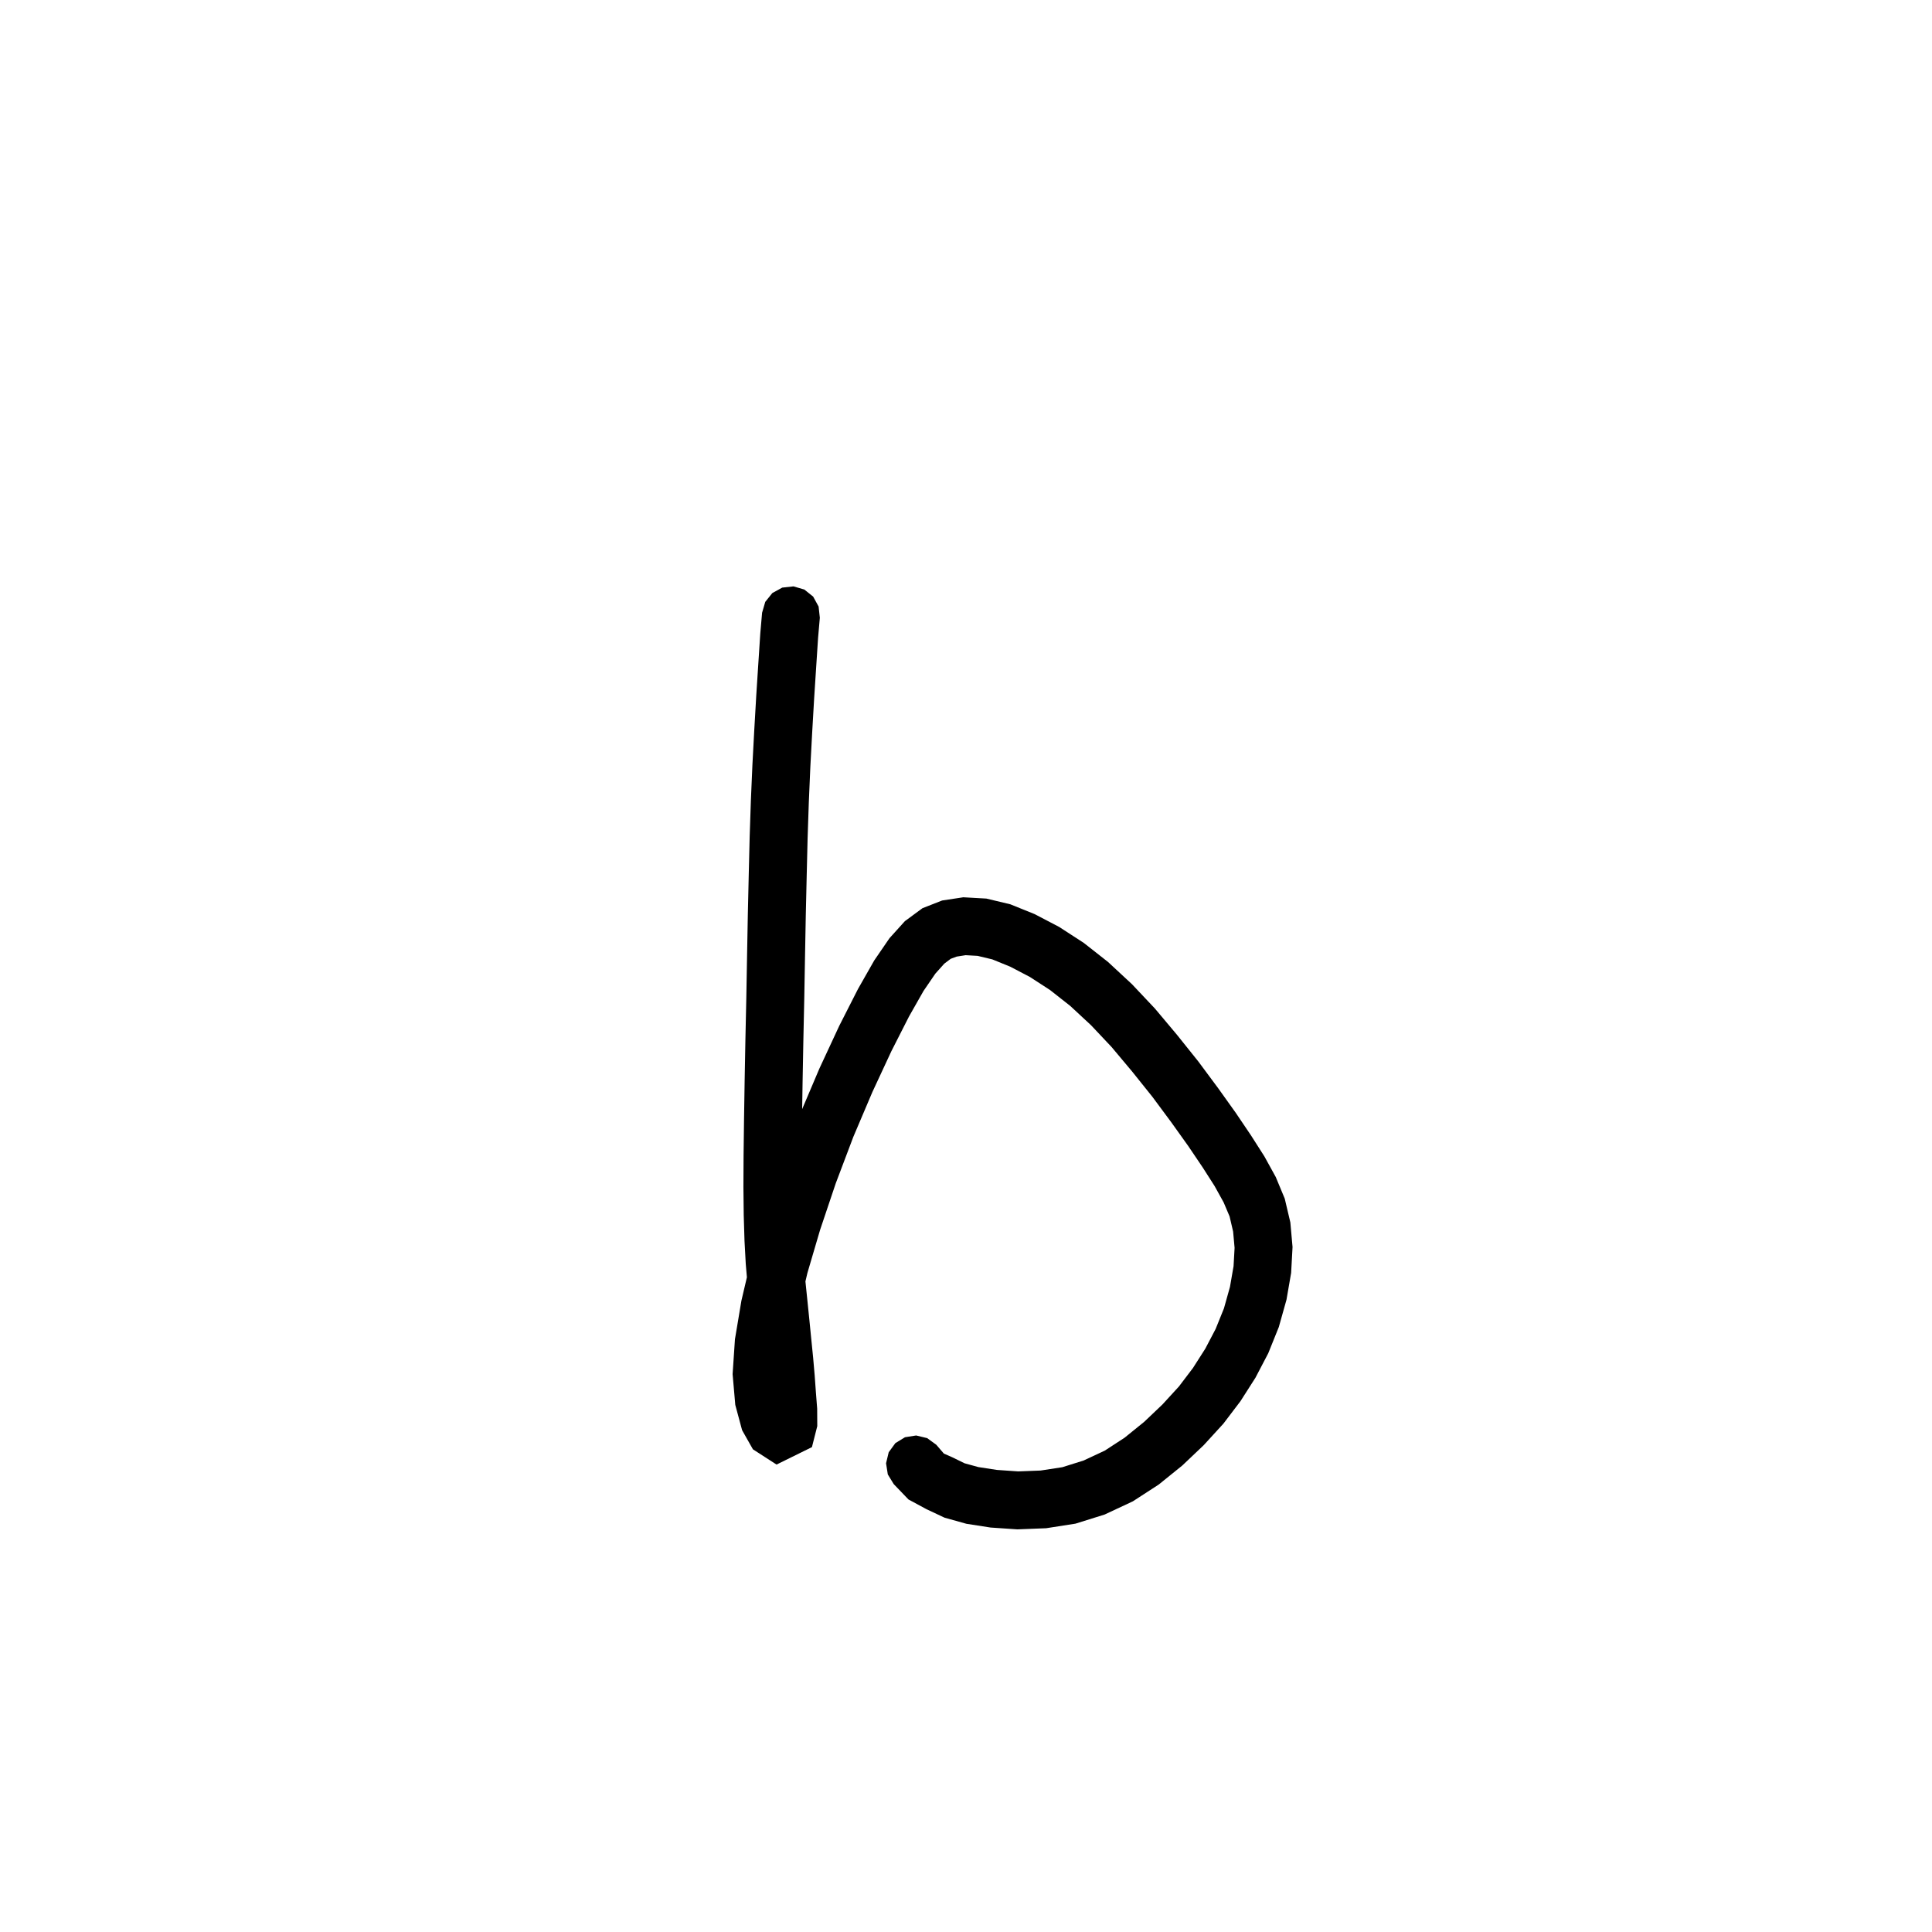
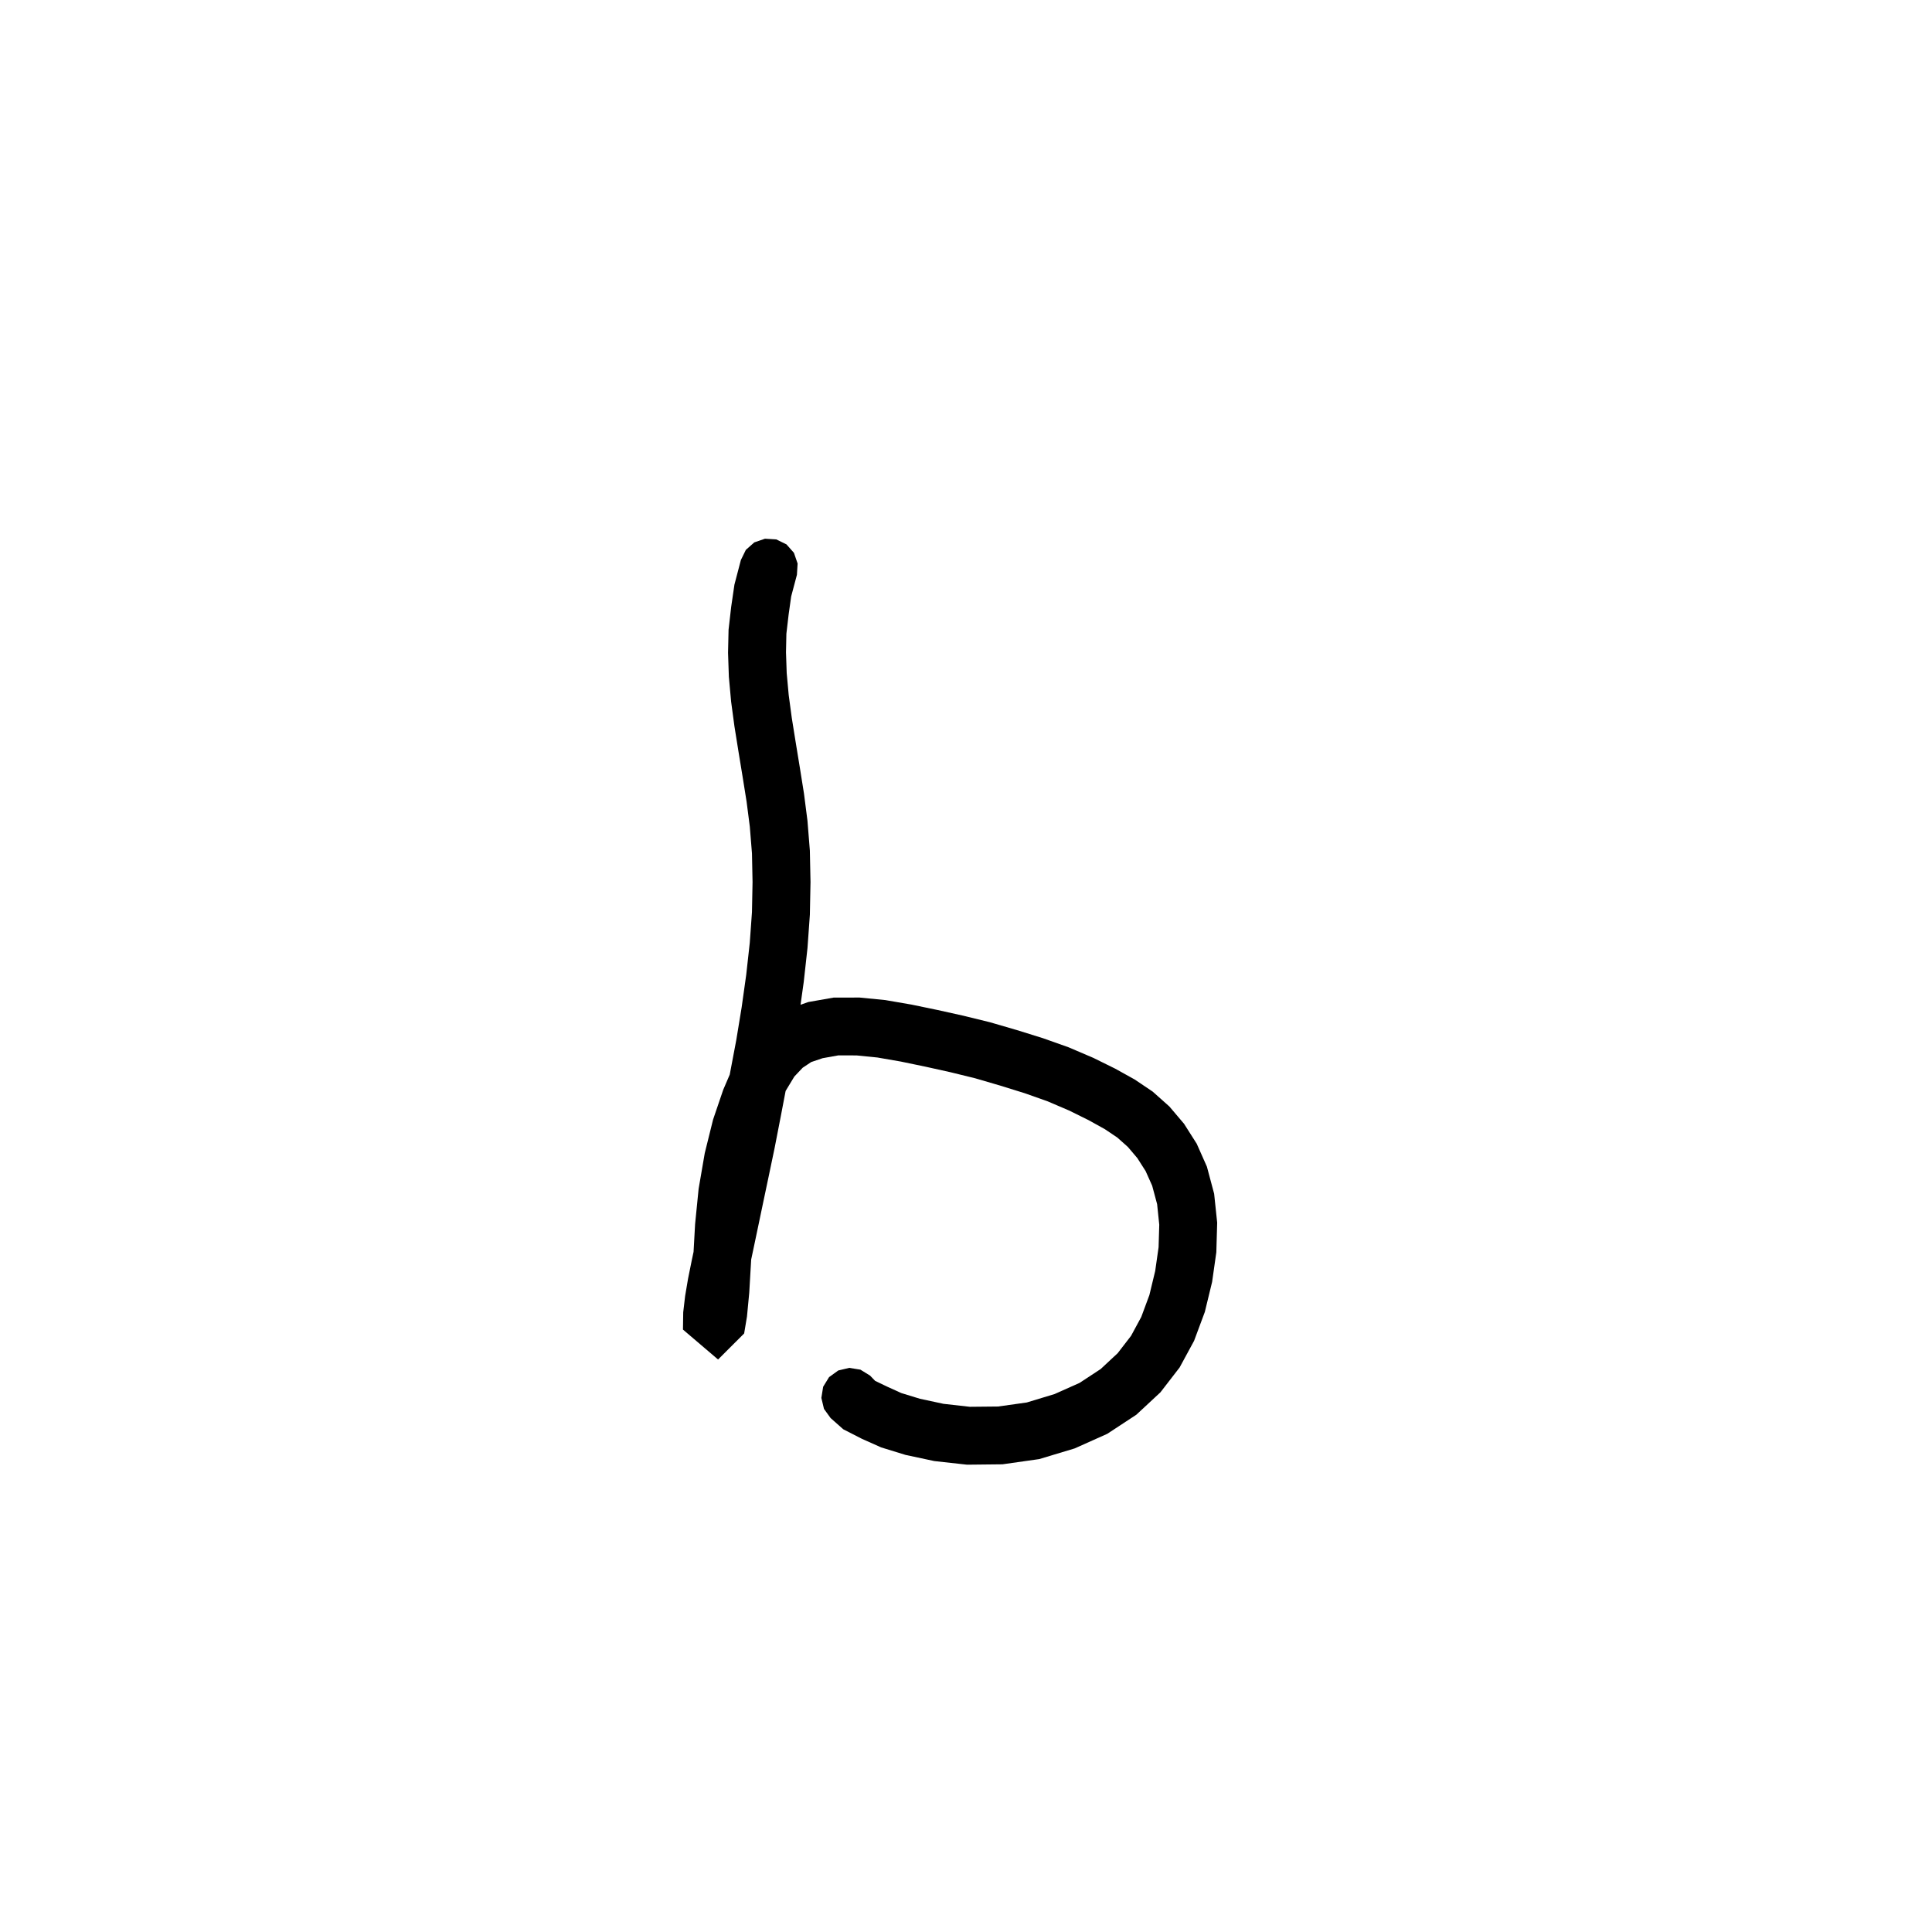
<svg xmlns="http://www.w3.org/2000/svg" viewBox="0 0 300 300" width="300" height="300">
-   <path d="M 118.337 95.144 L 118.057 98.362 L 117.739 103.233 L 117.431 108.013 L 117.122 113.363 L 116.837 118.721 L 116.598 124.245 L 116.408 129.92 L 116.265 135.782 L 116.123 141.991 L 116.005 148.351 L 115.887 154.951 L 115.745 161.503 L 115.627 167.866 L 115.532 173.871 L 115.461 179.424 L 115.437 184.291 L 115.485 188.671 L 115.606 192.66 L 115.802 196.266 L 116.095 199.703 L 116.429 202.966 L 116.736 205.98 L 117.019 208.845 L 117.3 211.636 L 117.531 214.287 L 117.719 216.878 L 117.9 219.157 L 117.932 220.748 L 118.146 220.456 L 122.224 218.568 L 124.002 219.504 L 123.649 218.889 L 123.053 216.674 L 122.759 213.353 L 123.057 209.044 L 123.945 203.764 L 125.373 197.673 L 127.348 190.961 L 129.776 183.745 L 132.504 176.532 L 135.465 169.566 L 138.426 163.2 L 141.159 157.826 L 143.406 153.87 L 145.242 151.184 L 146.63 149.635 L 147.632 148.881 L 148.558 148.538 L 149.946 148.321 L 151.804 148.427 L 154.089 148.974 L 156.87 150.107 L 159.92 151.701 L 163.047 153.729 L 166.19 156.202 L 169.423 159.204 L 172.61 162.586 L 175.803 166.392 L 178.958 170.333 L 181.886 174.281 L 184.499 177.939 L 186.75 181.273 L 188.607 184.179 L 190.008 186.709 L 190.93 188.887 L 191.478 191.238 L 191.706 193.766 L 191.546 196.613 L 190.99 199.821 L 190.055 203.158 L 188.763 206.359 L 187.161 209.416 L 185.236 212.429 L 183.063 215.292 L 180.492 218.098 L 177.665 220.786 L 174.628 223.245 L 171.544 225.255 L 168.266 226.788 L 164.954 227.828 L 161.573 228.345 L 158.096 228.478 L 154.789 228.248 L 151.921 227.807 L 149.787 227.221 L 147.849 226.276 L 146.565 225.712 L 145.389 224.344 L 143.969 223.311 L 142.262 222.9 L 140.528 223.173 L 139.03 224.09 L 137.997 225.509 L 137.586 227.216 L 137.859 228.951 L 138.776 230.449 L 141.066 232.836 L 143.879 234.354 L 146.668 235.663 L 150.065 236.613 L 153.814 237.195 L 157.976 237.478 L 162.44 237.303 L 167 236.592 L 171.534 235.174 L 175.914 233.122 L 179.921 230.524 L 183.596 227.555 L 186.913 224.405 L 189.968 221.065 L 192.616 217.579 L 194.945 213.934 L 196.935 210.13 L 198.574 206.06 L 199.766 201.818 L 200.486 197.652 L 200.705 193.637 L 200.365 189.815 L 199.495 186.123 L 198.101 182.771 L 196.335 179.566 L 194.269 176.327 L 191.887 172.799 L 189.159 168.98 L 186.084 164.837 L 182.764 160.688 L 179.338 156.608 L 175.766 152.82 L 172.05 149.371 L 168.292 146.416 L 164.471 143.937 L 160.667 141.947 L 156.877 140.417 L 153.159 139.53 L 149.582 139.329 L 146.29 139.829 L 143.245 141.022 L 140.513 143.033 L 138.119 145.683 L 135.748 149.142 L 133.221 153.584 L 130.329 159.271 L 127.24 165.912 L 124.151 173.181 L 121.301 180.716 L 118.766 188.249 L 116.675 195.363 L 115.125 201.972 L 114.123 207.957 L 113.759 213.377 L 114.174 218.148 L 115.233 222.078 L 116.912 225.047 L 120.581 227.417 L 126.077 224.71 L 126.905 221.448 L 126.89 218.737 L 126.693 216.202 L 126.503 213.57 L 126.261 210.793 L 125.975 207.951 L 125.691 205.081 L 125.383 202.052 L 125.055 198.863 L 124.781 195.643 L 124.599 192.285 L 124.483 188.49 L 124.437 184.267 L 124.46 179.507 L 124.531 174 L 124.625 168.021 L 124.743 161.685 L 124.885 155.128 L 125.003 148.516 L 125.121 142.177 L 125.263 135.994 L 125.404 130.18 L 125.592 124.589 L 125.826 119.154 L 126.108 113.861 L 126.414 108.56 L 126.72 103.815 L 127.032 99.025 L 127.303 95.927 L 127.112 94.182 L 126.267 92.643 L 124.898 91.544 L 123.212 91.053 L 121.466 91.244 L 119.927 92.089 L 118.828 93.459 Z" fill="black" fill-rule="nonzero" />
+   <path d="M 115.042 86.963 L 114.042 90.779 L 113.536 94.242 L 113.131 97.786 L 113.05 101.354 L 113.177 105.088 L 113.527 108.945 L 114.043 112.784 L 114.668 116.687 L 115.306 120.578 L 115.932 124.495 L 116.43 128.362 L 116.766 132.526 L 116.855 136.963 L 116.765 141.622 L 116.425 146.385 L 115.874 151.355 L 115.157 156.461 L 114.324 161.527 L 113.365 166.591 L 112.399 171.65 L 111.46 176.477 L 110.546 180.845 L 109.672 184.993 L 108.868 188.834 L 108.137 192.31 L 107.448 195.552 L 106.84 198.557 L 106.385 201.247 L 106.09 203.764 L 106.05 206.456 L 111.502 211.104 L 115.551 207.058 L 115.991 204.426 L 116.342 200.74 L 116.63 195.8 L 116.908 190.773 L 117.4 185.806 L 118.245 180.896 L 119.365 176.372 L 120.717 172.408 L 122.008 169.374 L 123.345 167.166 L 124.642 165.795 L 125.965 164.915 L 127.735 164.316 L 130.198 163.876 L 133.014 163.886 L 136.248 164.209 L 139.87 164.837 L 143.714 165.635 L 147.559 166.488 L 151.386 167.425 L 155.296 168.566 L 159.122 169.756 L 162.663 171.009 L 166.014 172.443 L 169.022 173.929 L 171.53 175.32 L 173.477 176.621 L 175.139 178.101 L 176.602 179.825 L 177.891 181.844 L 178.909 184.119 L 179.678 186.983 L 180.009 190.176 L 179.905 193.672 L 179.378 197.357 L 178.476 201.095 L 177.215 204.496 L 175.632 207.424 L 173.553 210.122 L 170.914 212.582 L 167.629 214.739 L 163.749 216.469 L 159.431 217.778 L 154.974 218.403 L 150.596 218.446 L 146.503 217.985 L 142.844 217.199 L 139.956 216.314 L 137.697 215.289 L 135.891 214.42 L 135.1 213.601 L 133.605 212.68 L 131.871 212.402 L 130.163 212.808 L 128.74 213.837 L 127.819 215.332 L 127.541 217.065 L 127.947 218.773 L 128.976 220.196 L 130.942 221.938 L 133.848 223.424 L 136.835 224.755 L 140.611 225.918 L 145.083 226.873 L 150.161 227.436 L 155.662 227.377 L 161.367 226.568 L 166.881 224.907 L 171.935 222.643 L 176.449 219.679 L 180.191 216.199 L 183.17 212.342 L 185.416 208.203 L 187.085 203.719 L 188.216 199.059 L 188.871 194.448 L 189.003 189.853 L 188.531 185.365 L 187.409 181.162 L 185.827 177.599 L 183.855 174.497 L 181.583 171.818 L 178.992 169.508 L 176.212 167.634 L 173.189 165.952 L 169.768 164.264 L 165.934 162.625 L 161.96 161.215 L 157.892 159.948 L 153.719 158.733 L 149.605 157.724 L 145.603 156.836 L 141.553 155.996 L 137.471 155.292 L 133.472 154.898 L 129.435 154.908 L 125.516 155.594 L 121.992 156.839 L 118.824 158.929 L 116.151 161.758 L 113.99 165.285 L 112.303 169.215 L 110.724 173.854 L 109.434 179.059 L 108.482 184.596 L 107.935 190.076 L 107.645 195.29 L 107.366 200.079 L 107.055 203.357 L 106.833 204.822 L 110.126 202.21 L 115.011 205.629 L 115.065 204.429 L 115.291 202.543 L 115.686 200.214 L 116.26 197.382 L 116.942 194.171 L 117.676 190.682 L 118.48 186.843 L 119.354 182.695 L 120.283 178.255 L 121.236 173.353 L 122.207 168.272 L 123.187 163.094 L 124.055 157.817 L 124.804 152.477 L 125.387 147.204 L 125.756 142.033 L 125.855 136.963 L 125.755 132.08 L 125.382 127.436 L 124.84 123.212 L 124.19 119.141 L 123.552 115.248 L 122.947 111.47 L 122.471 107.935 L 122.159 104.521 L 122.05 101.29 L 122.11 98.406 L 122.462 95.396 L 122.854 92.611 L 123.745 89.258 L 123.853 87.506 L 123.282 85.845 L 122.119 84.53 L 120.541 83.759 L 118.788 83.651 L 117.128 84.222 L 115.813 85.385 Z" fill="black" fill-rule="nonzero" />
</svg>
